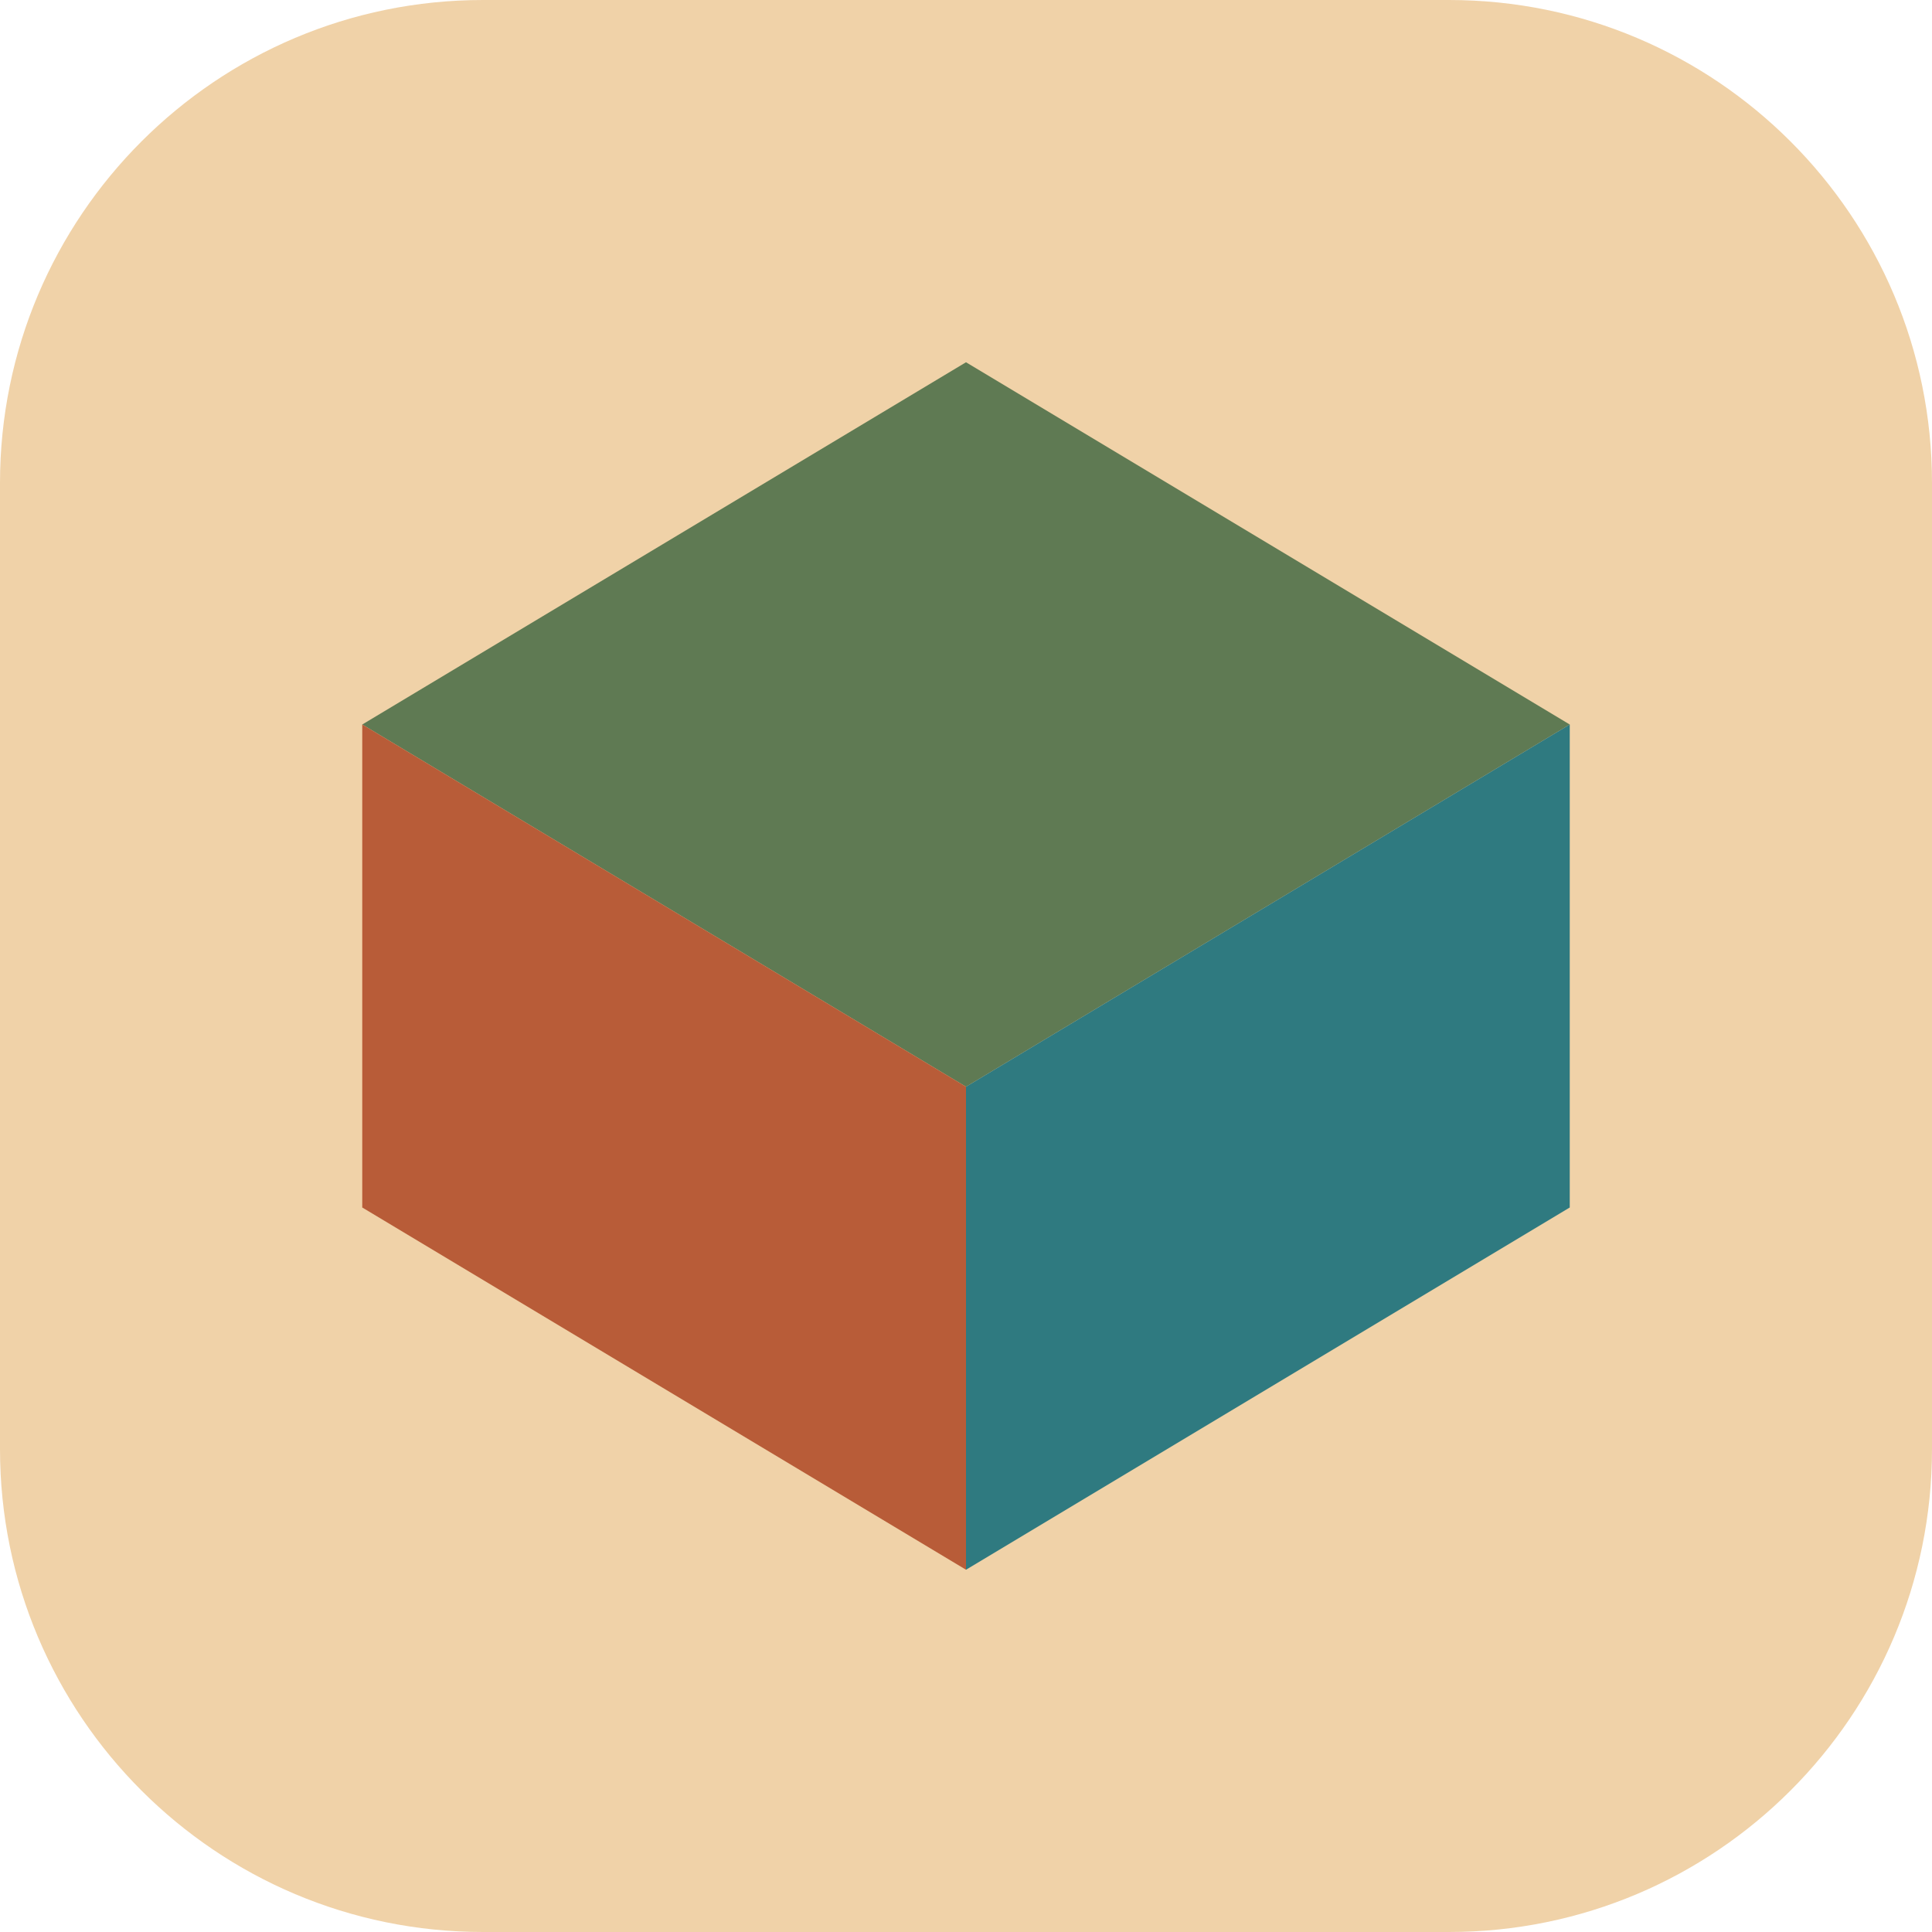
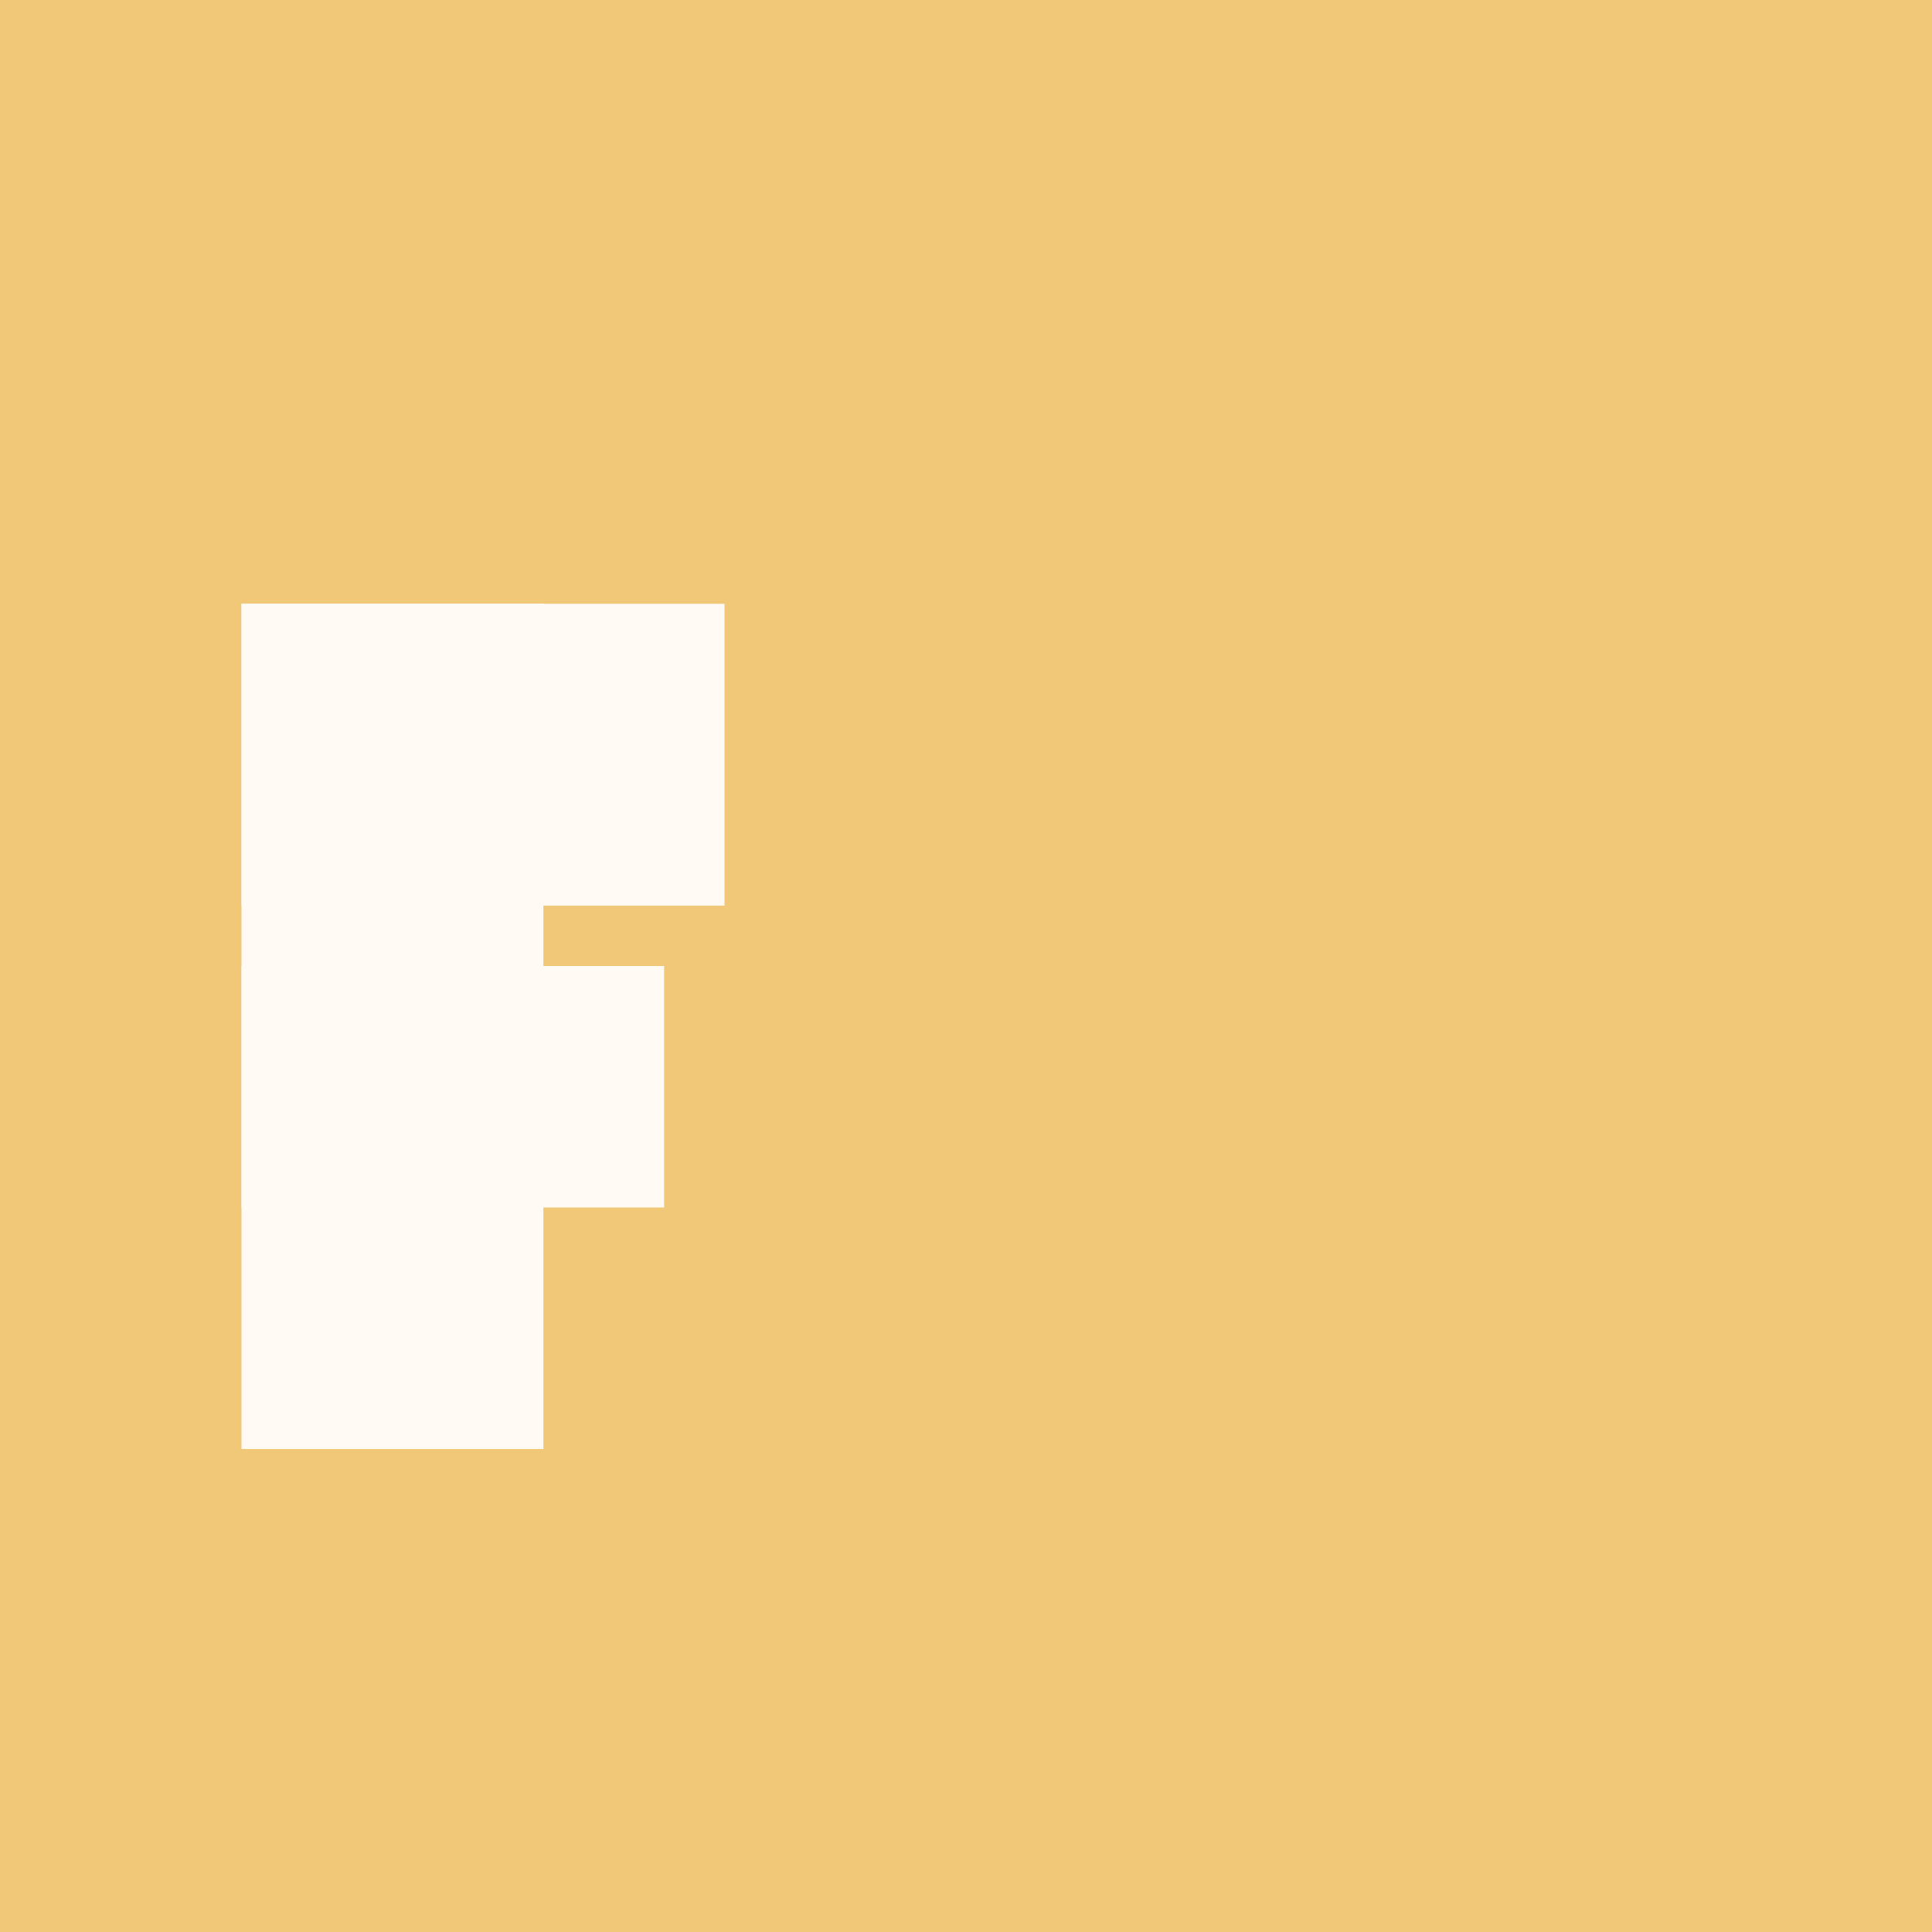
<svg xmlns="http://www.w3.org/2000/svg" viewBox="0 0 32 32">
-   <rect width="32" height="32" rx="8" fill="#f0d2a8" />
-   <polygon points="16,6 26,12 16,18 6,12" fill="#5f7a53" />
-   <polygon points="6,12 16,18 16,26 6,20" fill="#b85c38" />
-   <polygon points="16,18 26,12 26,20 16,26" fill="#2f7a80" />
+   <rect width="32" height="32" fill="#f0c878" />
+   <rect x="4" y="10" width="5" height="14" fill="#fffaf3" />
+   <rect x="4" y="10" width="8" height="5" fill="#fffaf3" />
+   <rect x="4" y="16" width="7" height="4" fill="#fffaf3" />
</svg>
